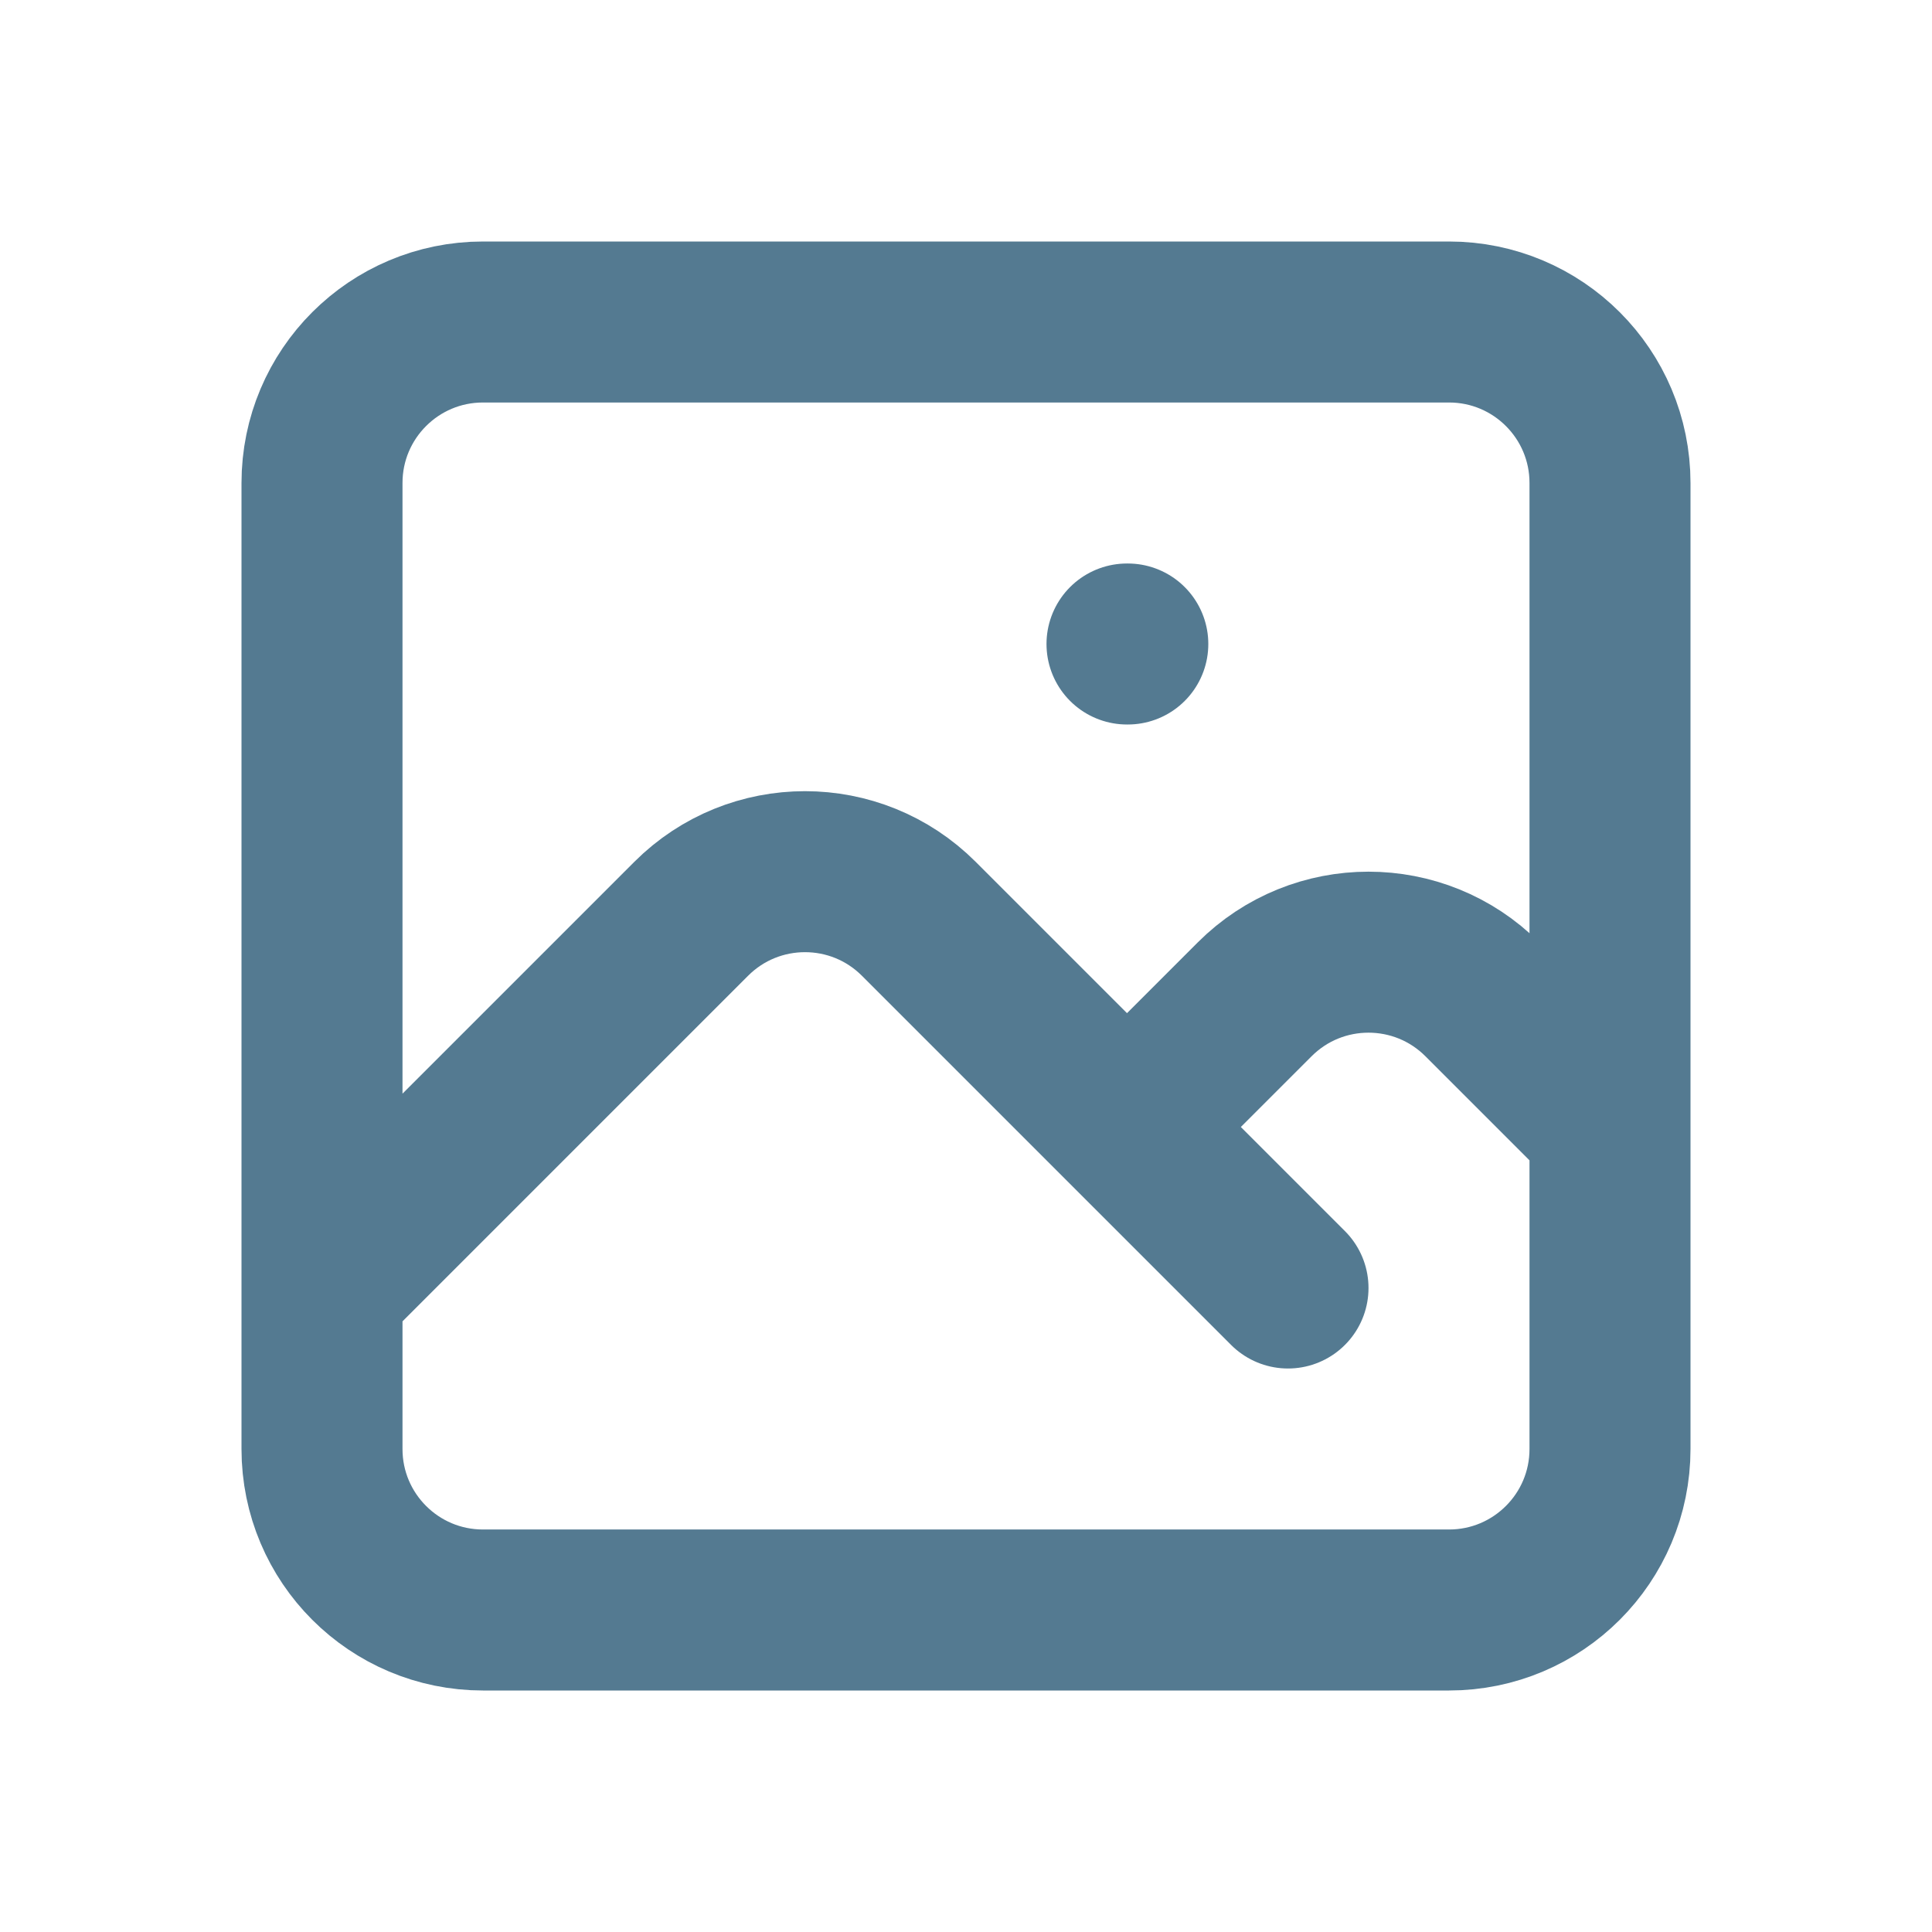
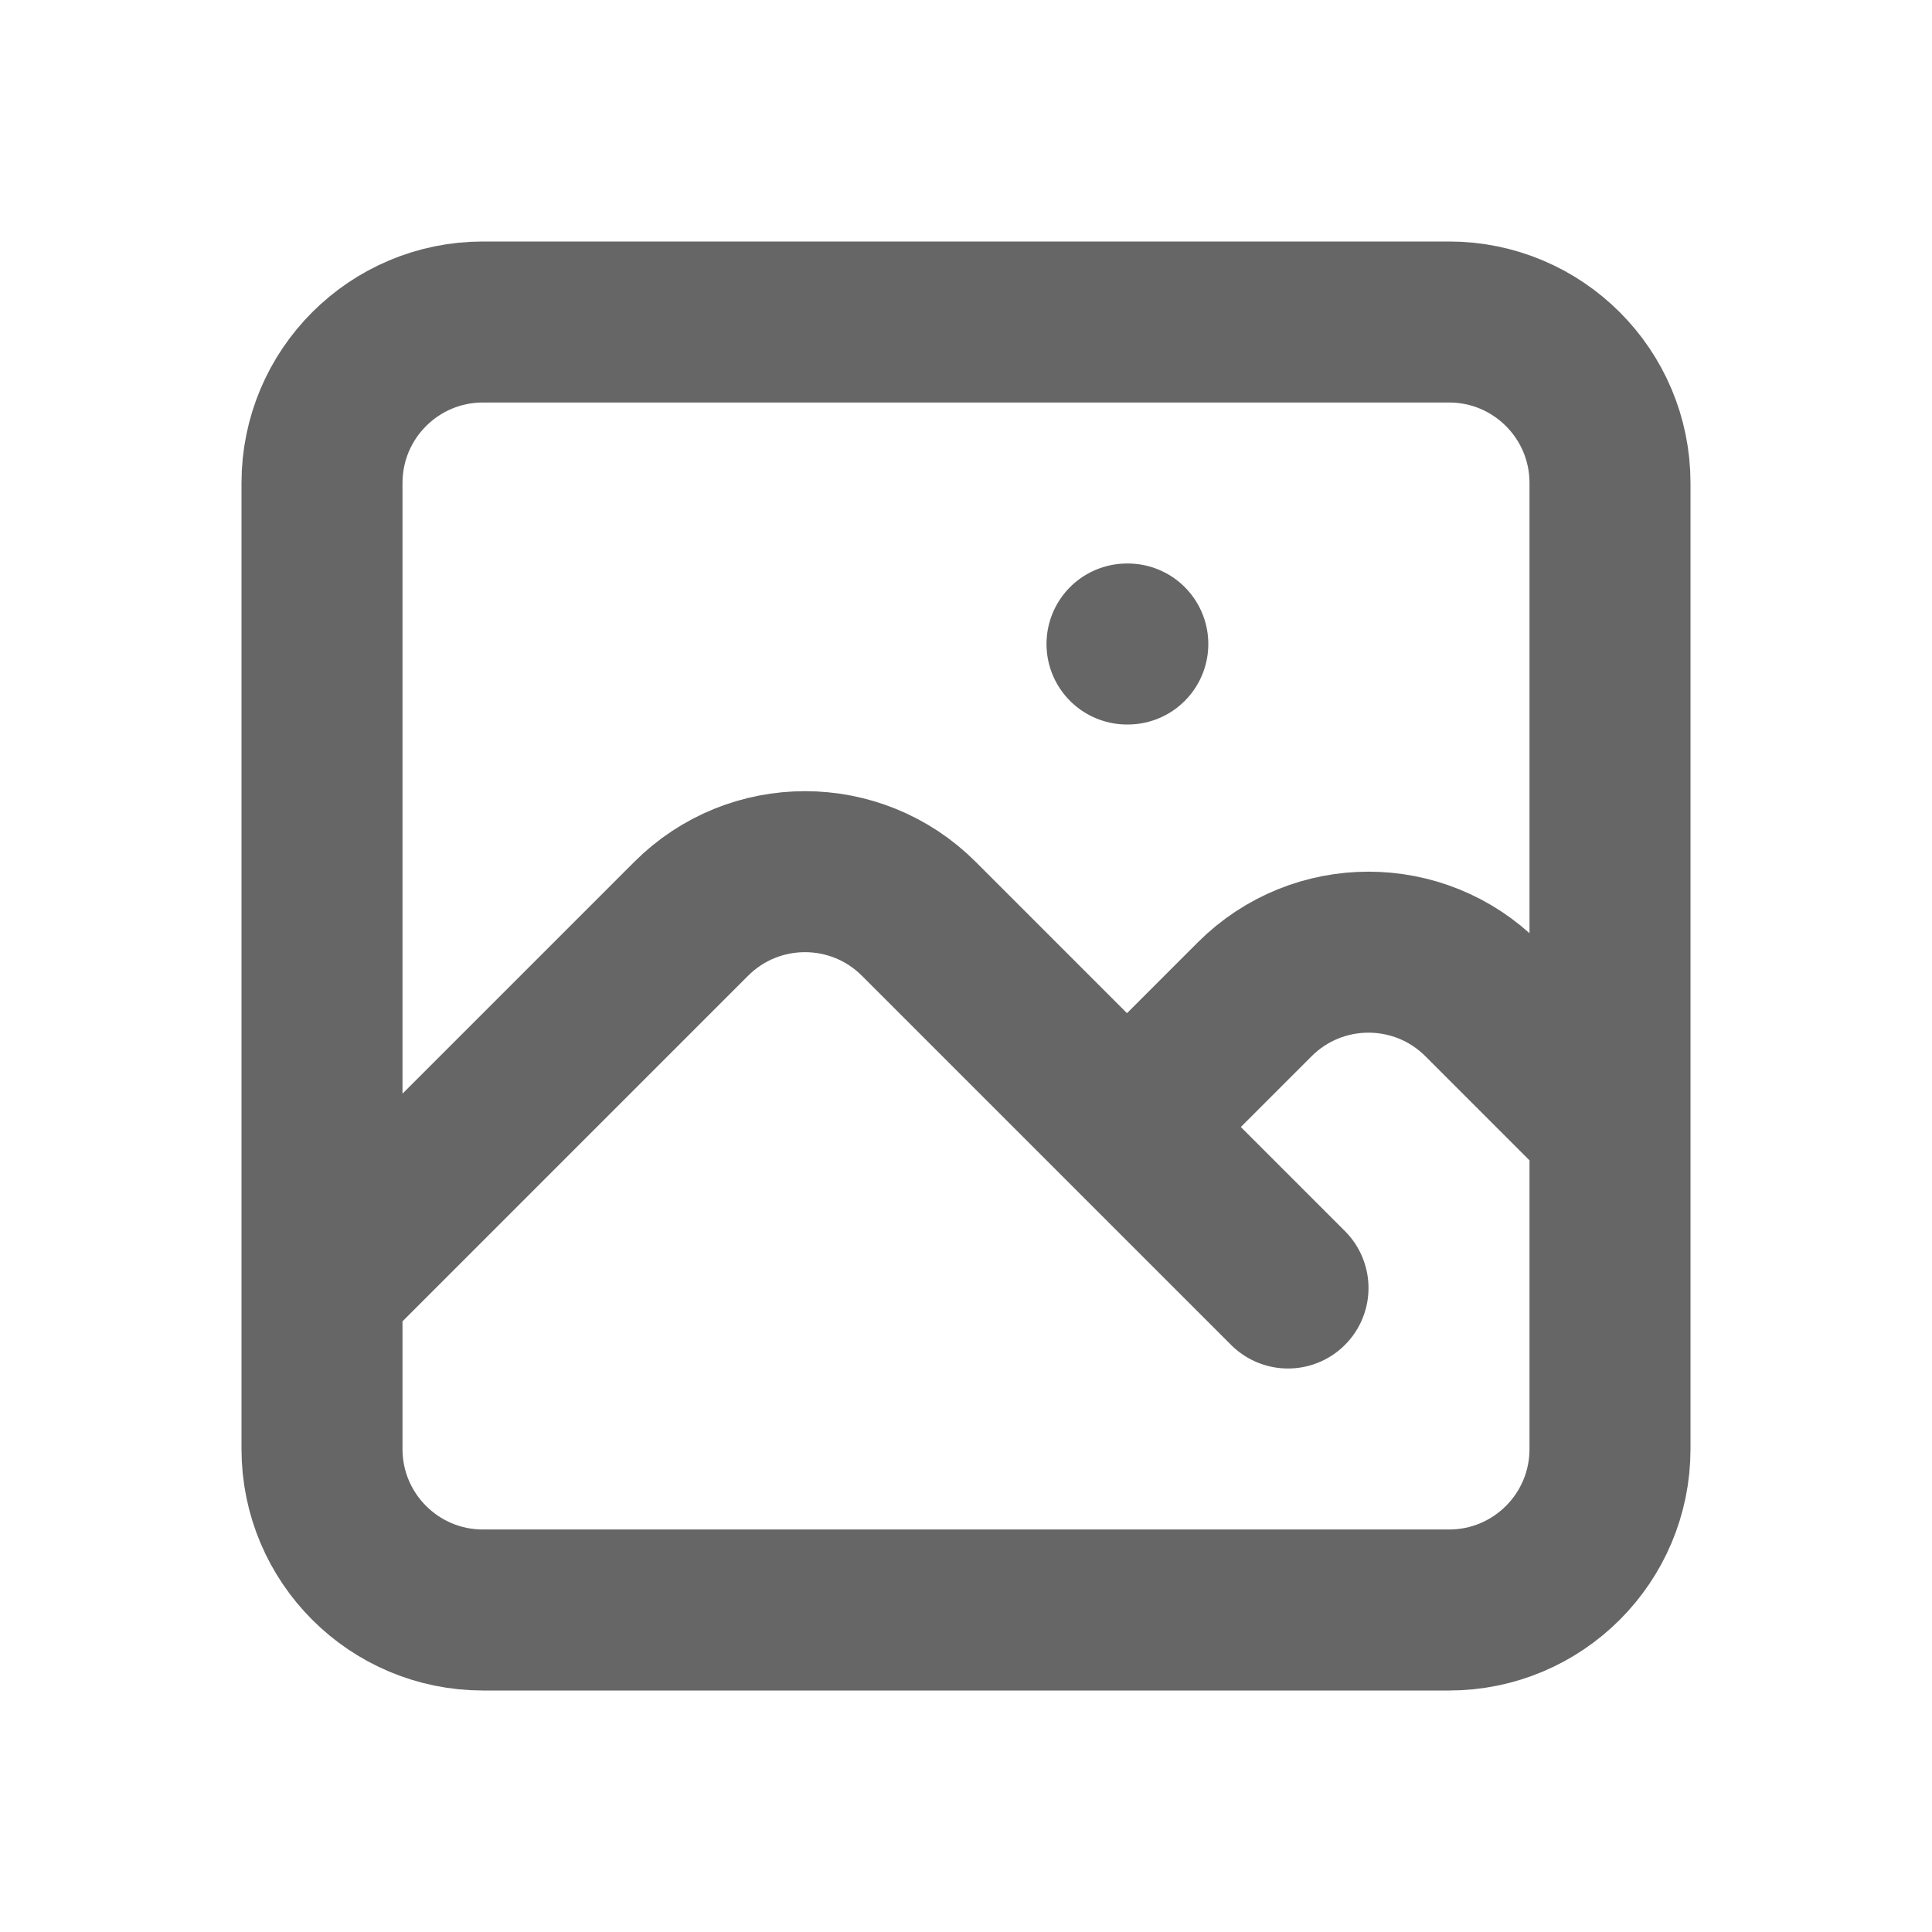
<svg xmlns="http://www.w3.org/2000/svg" width="24" height="24" viewBox="0 0 24 24" fill="none">
-   <path d="M4 16L8.586 11.414C9.367 10.633 10.633 10.633 11.414 11.414L16 16M14 14L15.586 12.414C16.367 11.633 17.633 11.633 18.414 12.414L20 14M14 8H14.01M6 20H18C19.105 20 20 19.105 20 18V6C20 4.895 19.105 4 18 4H6C4.895 4 4 4.895 4 6V18C4 19.105 4.895 20 6 20Z" stroke="#547A91" stroke-width="2" stroke-linecap="round" stroke-linejoin="round" />
+   <path d="M4 16L8.586 11.414C9.367 10.633 10.633 10.633 11.414 11.414L16 16M14 14L15.586 12.414C16.367 11.633 17.633 11.633 18.414 12.414L20 14M14 8H14.01M6 20H18C19.105 20 20 19.105 20 18V6C20 4.895 19.105 4 18 4H6C4.895 4 4 4.895 4 6V18C4 19.105 4.895 20 6 20Z" stroke="#666" stroke-width="2" stroke-linecap="round" stroke-linejoin="round" />
</svg>
